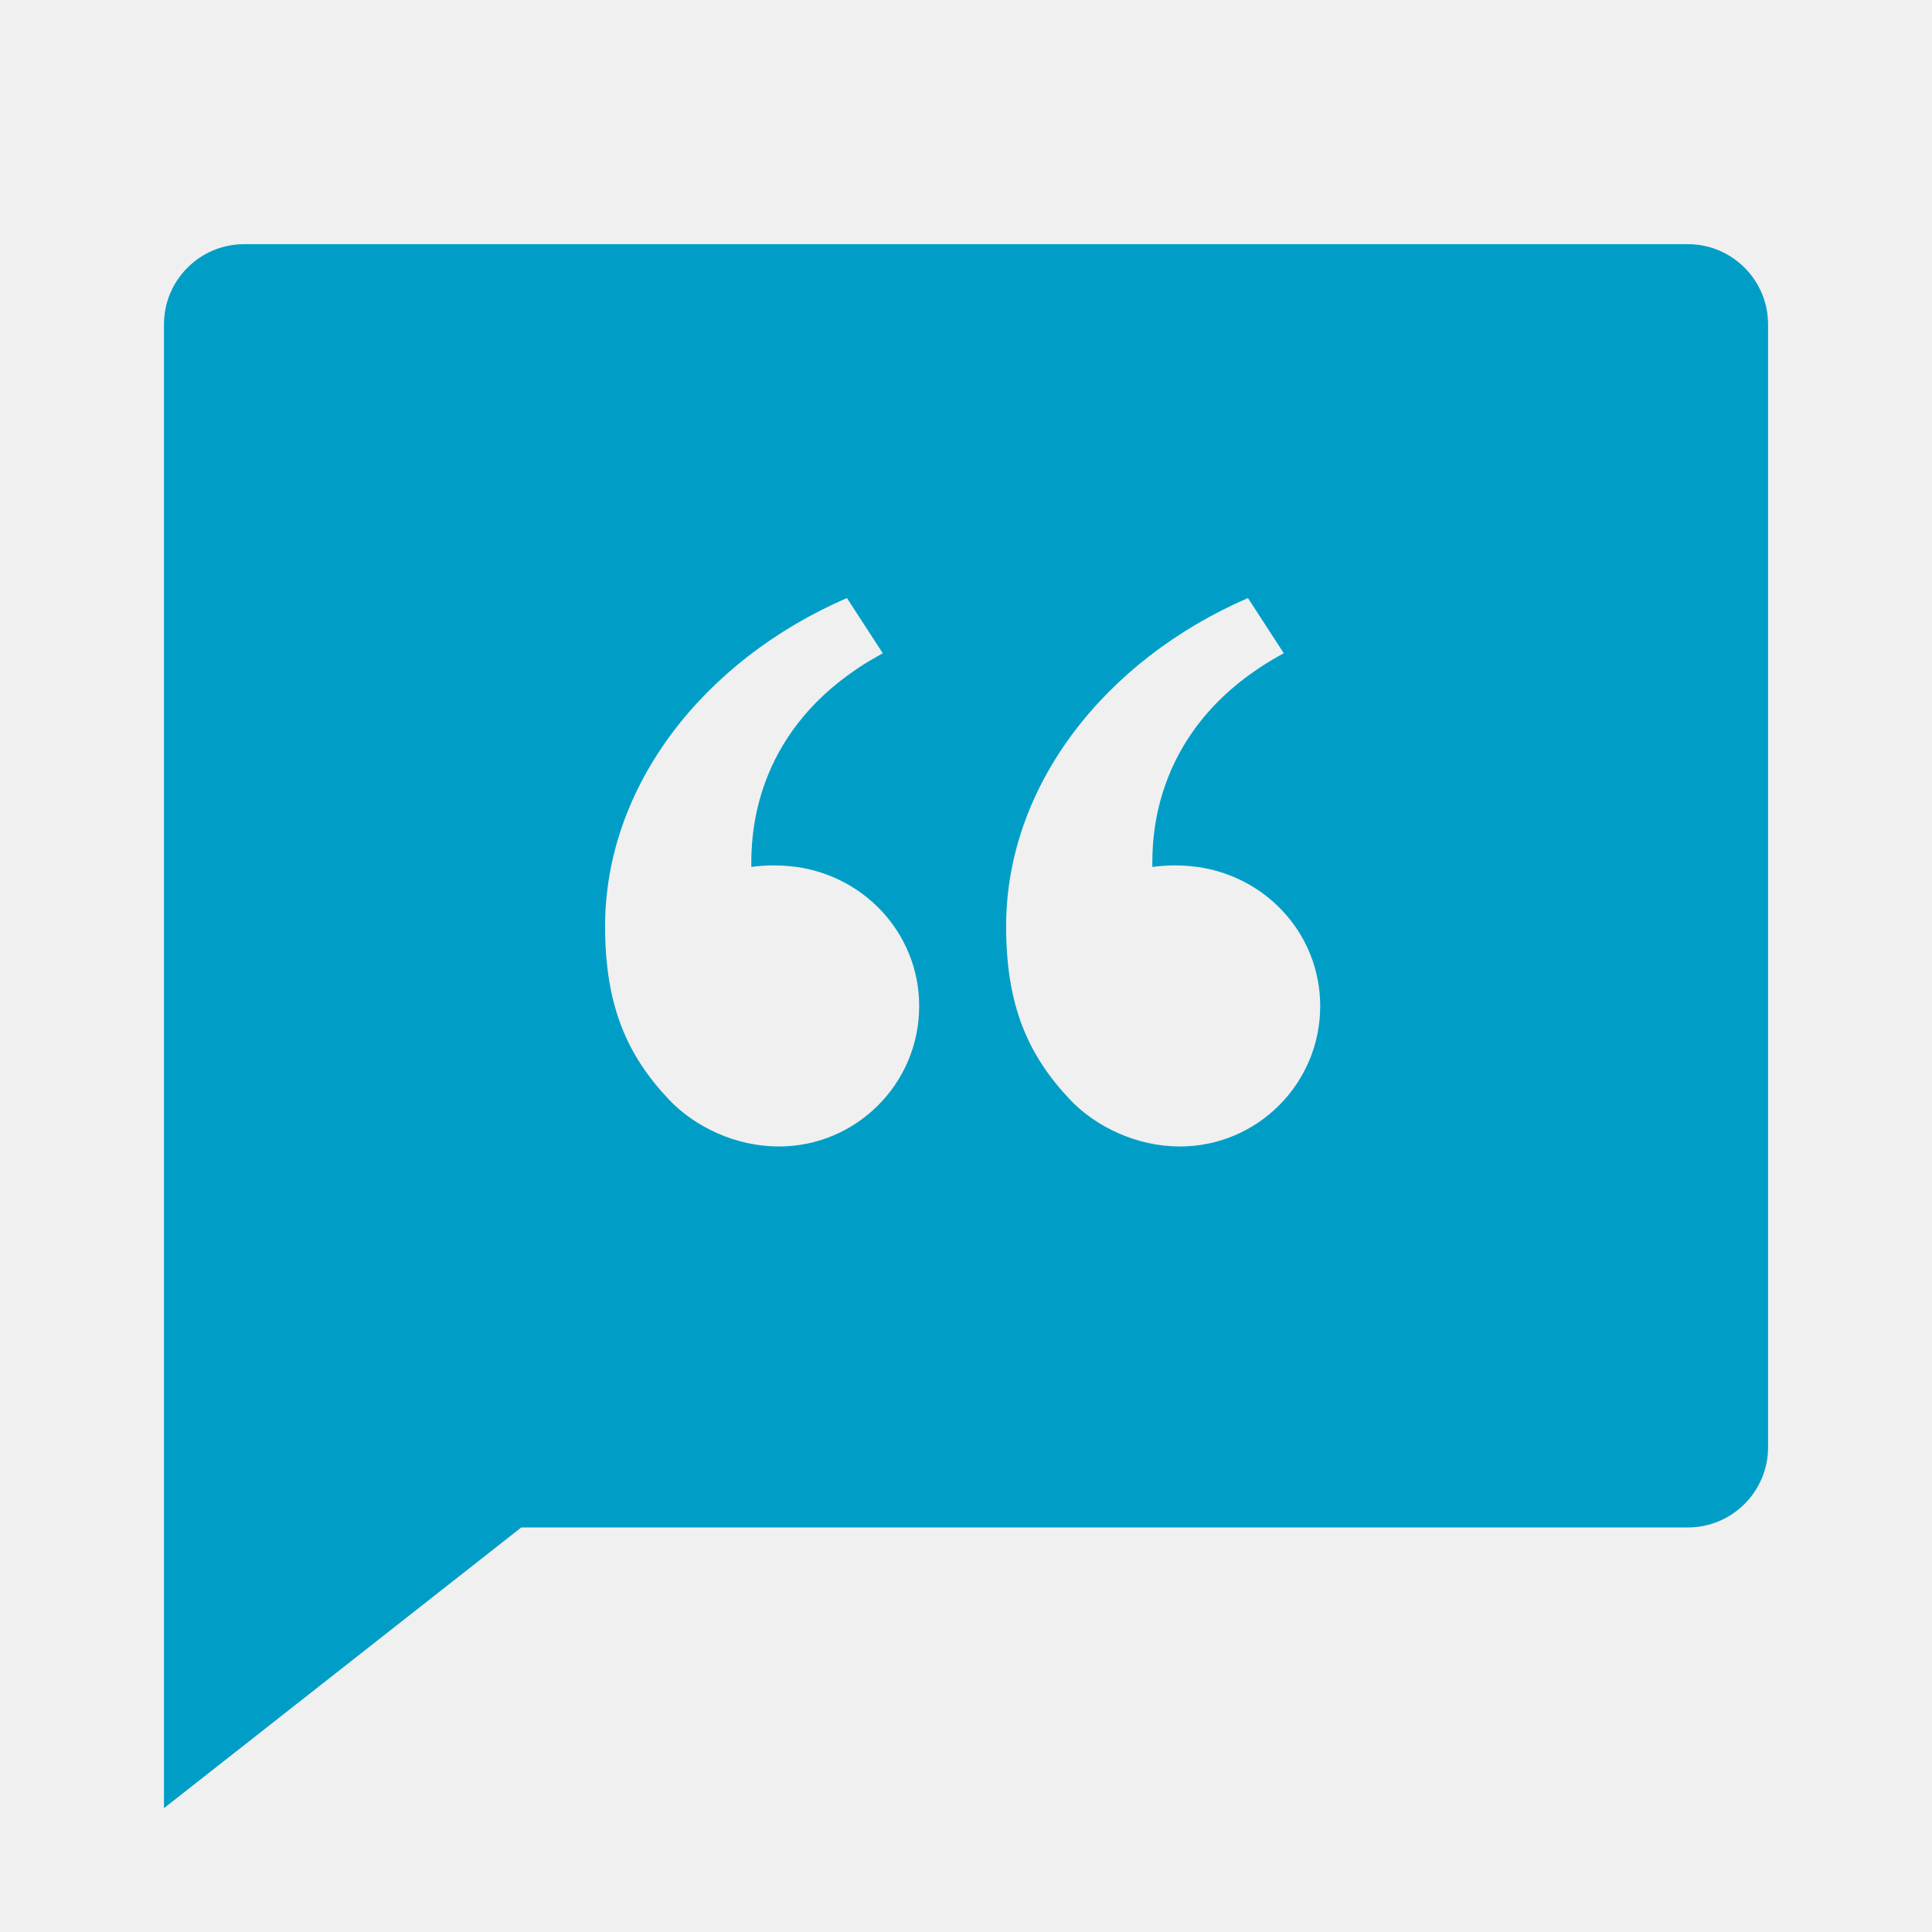
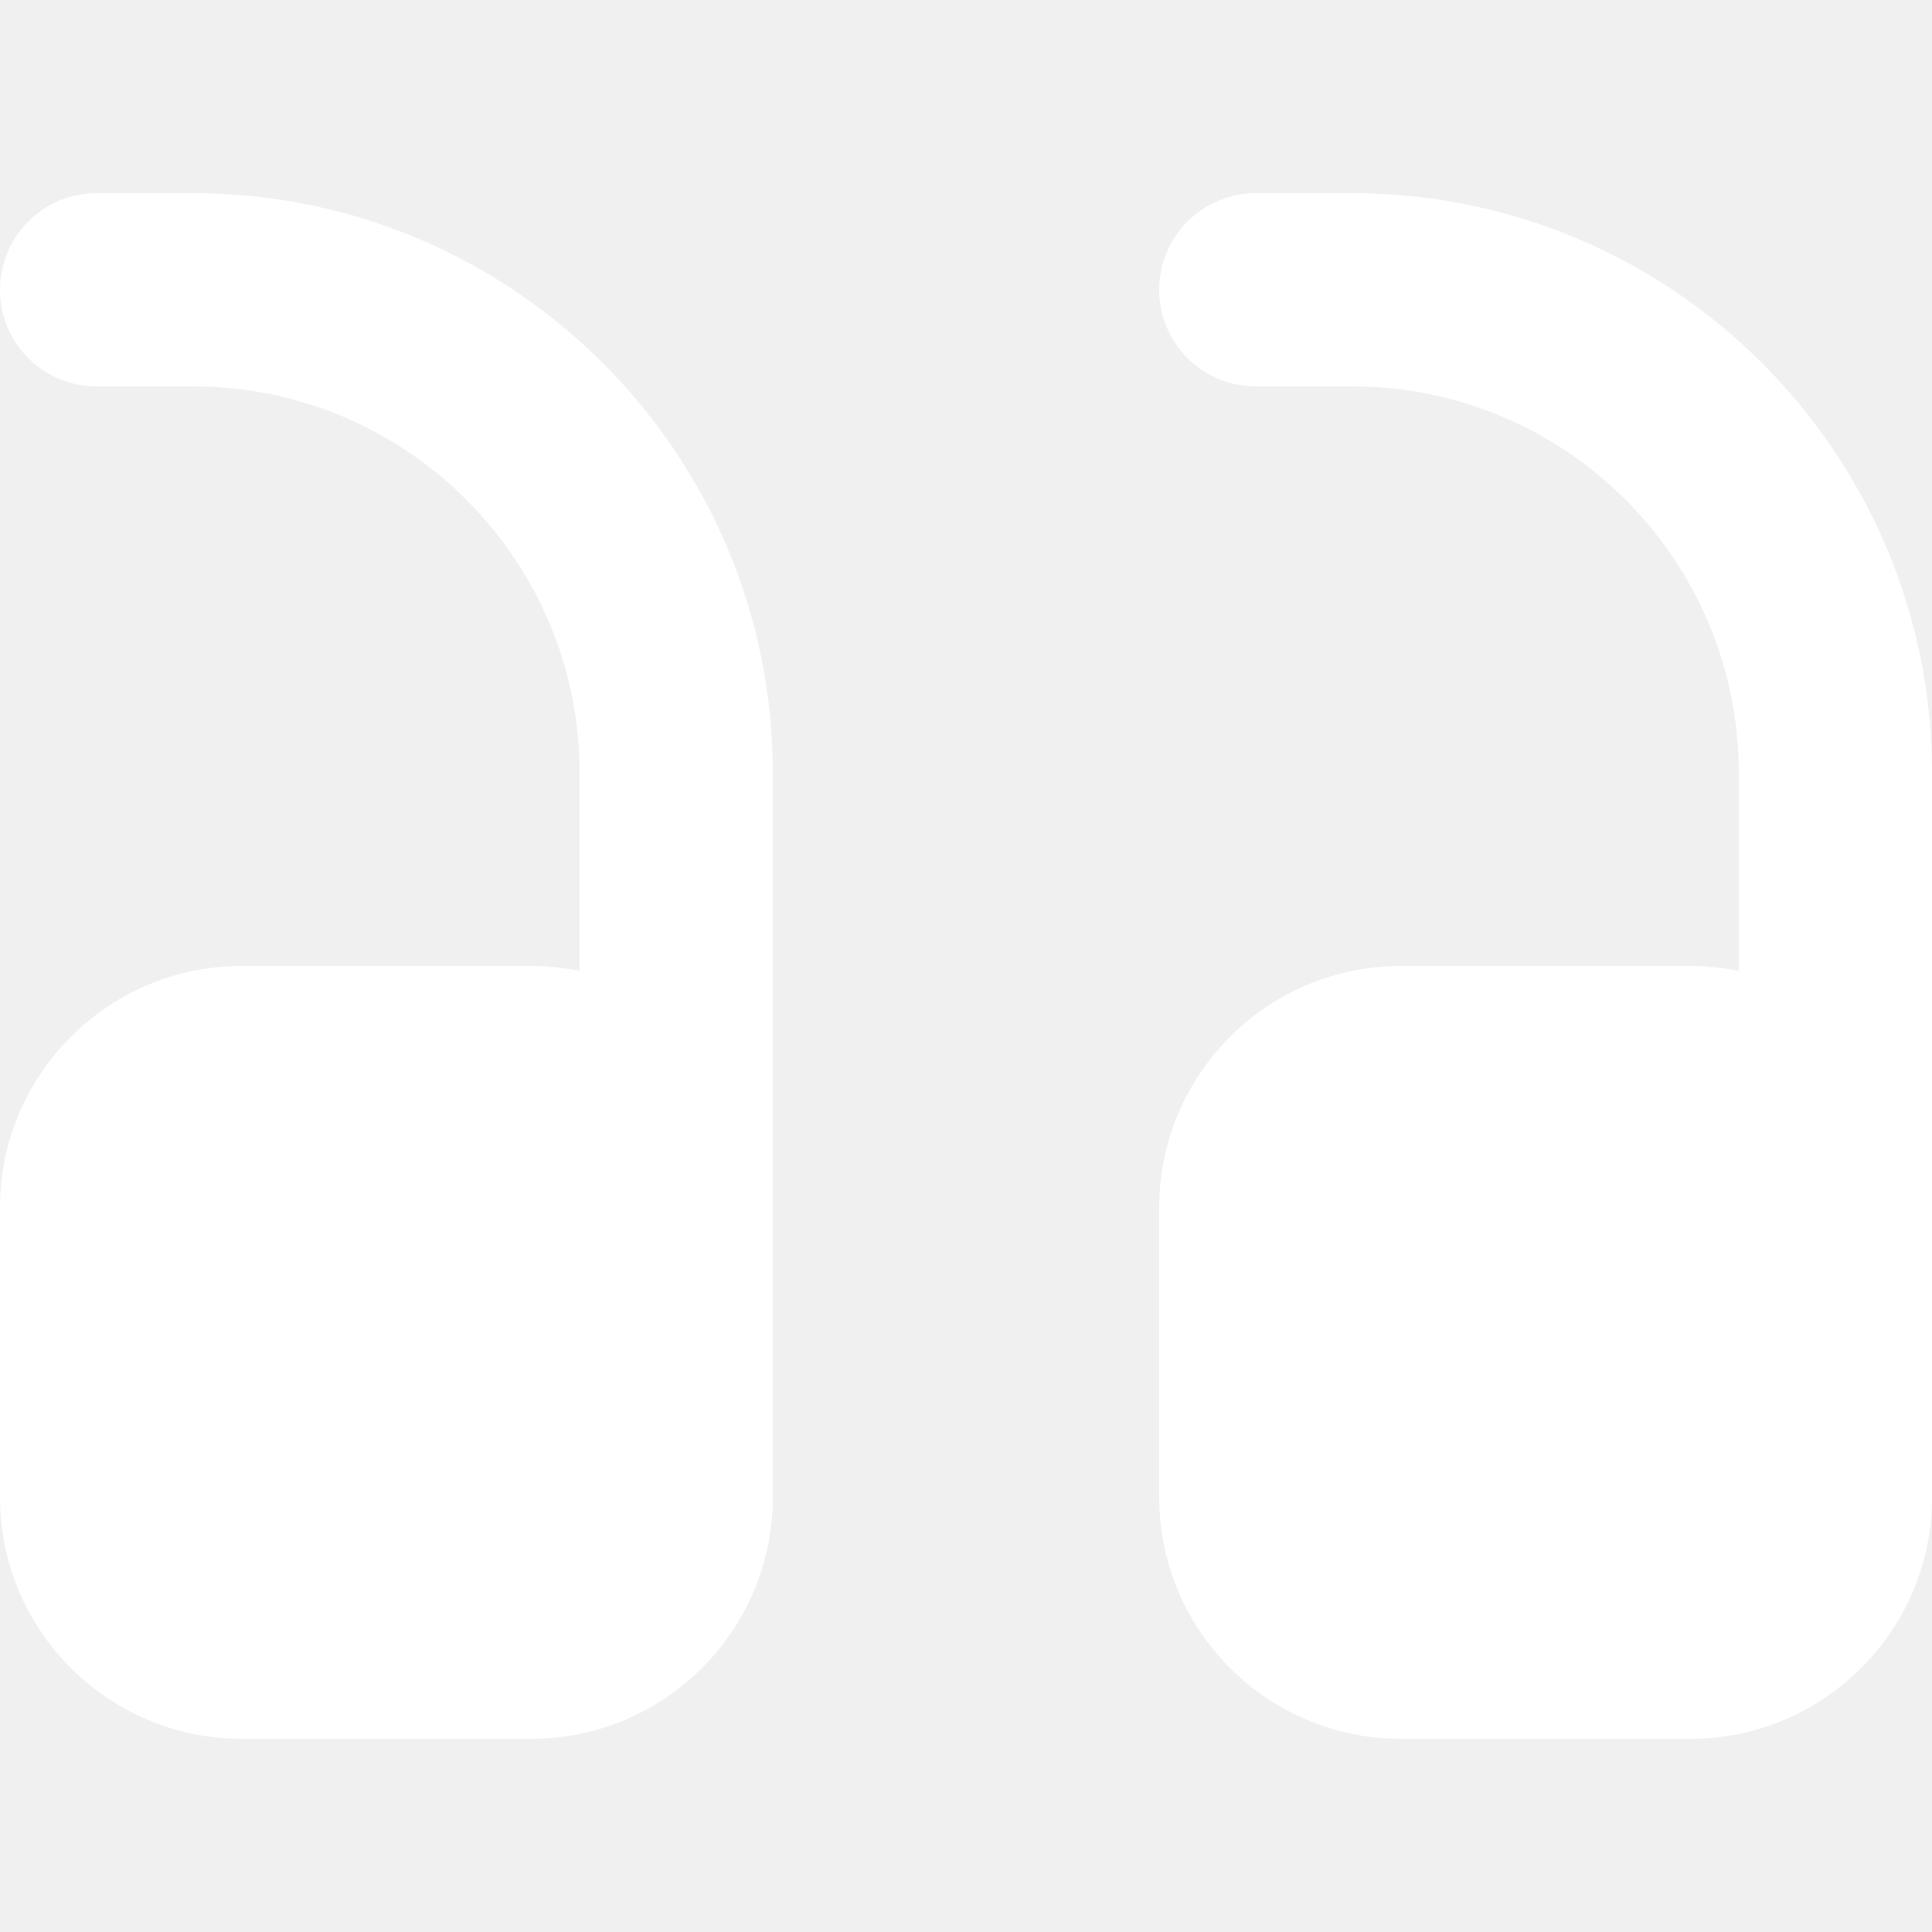
- <svg xmlns="http://www.w3.org/2000/svg" version="1.1" width="50" height="50" viewBox="0 0 50 50" xml:space="preserve">
-   <g transform="matrix(2.0757 0 0 2.0757 25.0005 25.0005)" id="145200">
-     <g style="" vector-effect="non-scaling-stroke">
-       <g transform="matrix(1 0 0 1 0 0)">
-         <path style="stroke: none; stroke-width: 1; stroke-dasharray: none; stroke-linecap: butt; stroke-dashoffset: 0; stroke-linejoin: miter; stroke-miterlimit: 4; is-custom-font: none; font-file-url: none; fill: none; fill-rule: nonzero; opacity: 1;" transform=" translate(-12, -12)" d="M 0 0 H 24 V 24 H 0 z" stroke-linecap="round" />
-       </g>
-       <g transform="matrix(1 0 0 1 0 0.75)">
-         <path style="stroke: none; stroke-width: 1; stroke-dasharray: none; stroke-linecap: butt; stroke-dashoffset: 0; stroke-linejoin: miter; stroke-miterlimit: 4; is-custom-font: none; font-file-url: none; fill: rgb(0, 158, 198); fill-rule: nonzero; opacity: 1;" transform=" translate(-12, -12.75)" d="M 21 3 c 0.552 0 1 0.448 1 1 v 14 c 0 0.552 -0.448 1 -1 1 H 6.455 L 2 22.5 V 4 c 0 -0.552 0.448 -1 1 -1 h 18 z M 10.962 8.1 l -0.447 -0.688 C 8.728 8.187 7.5 9.755 7.5 11.505 c 0 0.995 0.277 1.609 0.792 2.156 c 0.324 0.344 0.837 0.589 1.374 0.589 c 0.966 0 1.75 -0.784 1.75 -1.75 c 0 -0.92 -0.711 -1.661 -1.614 -1.745 c -0.16 -0.015 -0.324 -0.012 -0.479 0.01 v -0.092 c 0.006 -0.422 0.092 -1.633 1.454 -2.466 l 0.185 -0.107 l -0.447 -0.688 z m 4.553 -0.688 c -1.787 0.775 -3.015 2.343 -3.015 4.093 c 0 0.995 0.277 1.609 0.792 2.156 c 0.324 0.344 0.837 0.589 1.374 0.589 c 0.966 0 1.75 -0.784 1.75 -1.75 c 0 -0.92 -0.711 -1.661 -1.614 -1.745 c -0.16 -0.015 -0.324 -0.012 -0.479 0.01 c 0 -0.313 -0.029 -1.762 1.639 -2.665 z" stroke-linecap="round" />
-       </g>
-     </g>
+ <svg xmlns="http://www.w3.org/2000/svg" height="512" viewBox="0 -42 426.667 426" width="512">
+   <g fill="#fff">
+     <path d="m298.668.332h-21.336c-11.797 0-21.332 9.559-21.332 21.336 0 11.773 9.535 21.332 21.332 21.332h21.336c47.059 0 85.332 38.273 85.332 85.332v43.758c-3.457-.707-7.02-1.09-10.668-1.09h-64c-29.418 0-53.332 23.938-53.332 53.332v64c0 29.398 23.914 53.336 53.332 53.336h64c29.422 0 53.336-23.938 53.336-53.336v-160c0-70.59-57.41-128-128-128zm0 0" />
+     <path d="m42.668.332h-21.336c-11.797 0-21.332 9.559-21.332 21.336 0 11.773 9.535 21.332 21.332 21.332h21.336c47.059 0 85.332 38.273 85.332 85.332v43.758c-3.457-.707-7.02-1.09-10.668-1.09h-64c-29.418 0-53.332 23.938-53.332 53.332v64c0 29.398 23.914 53.336 53.332 53.336h64c29.422 0 53.336-23.938 53.336-53.336v-160c0-70.59-57.41-128-128-128zm0 0" />
  </g>
</svg>
